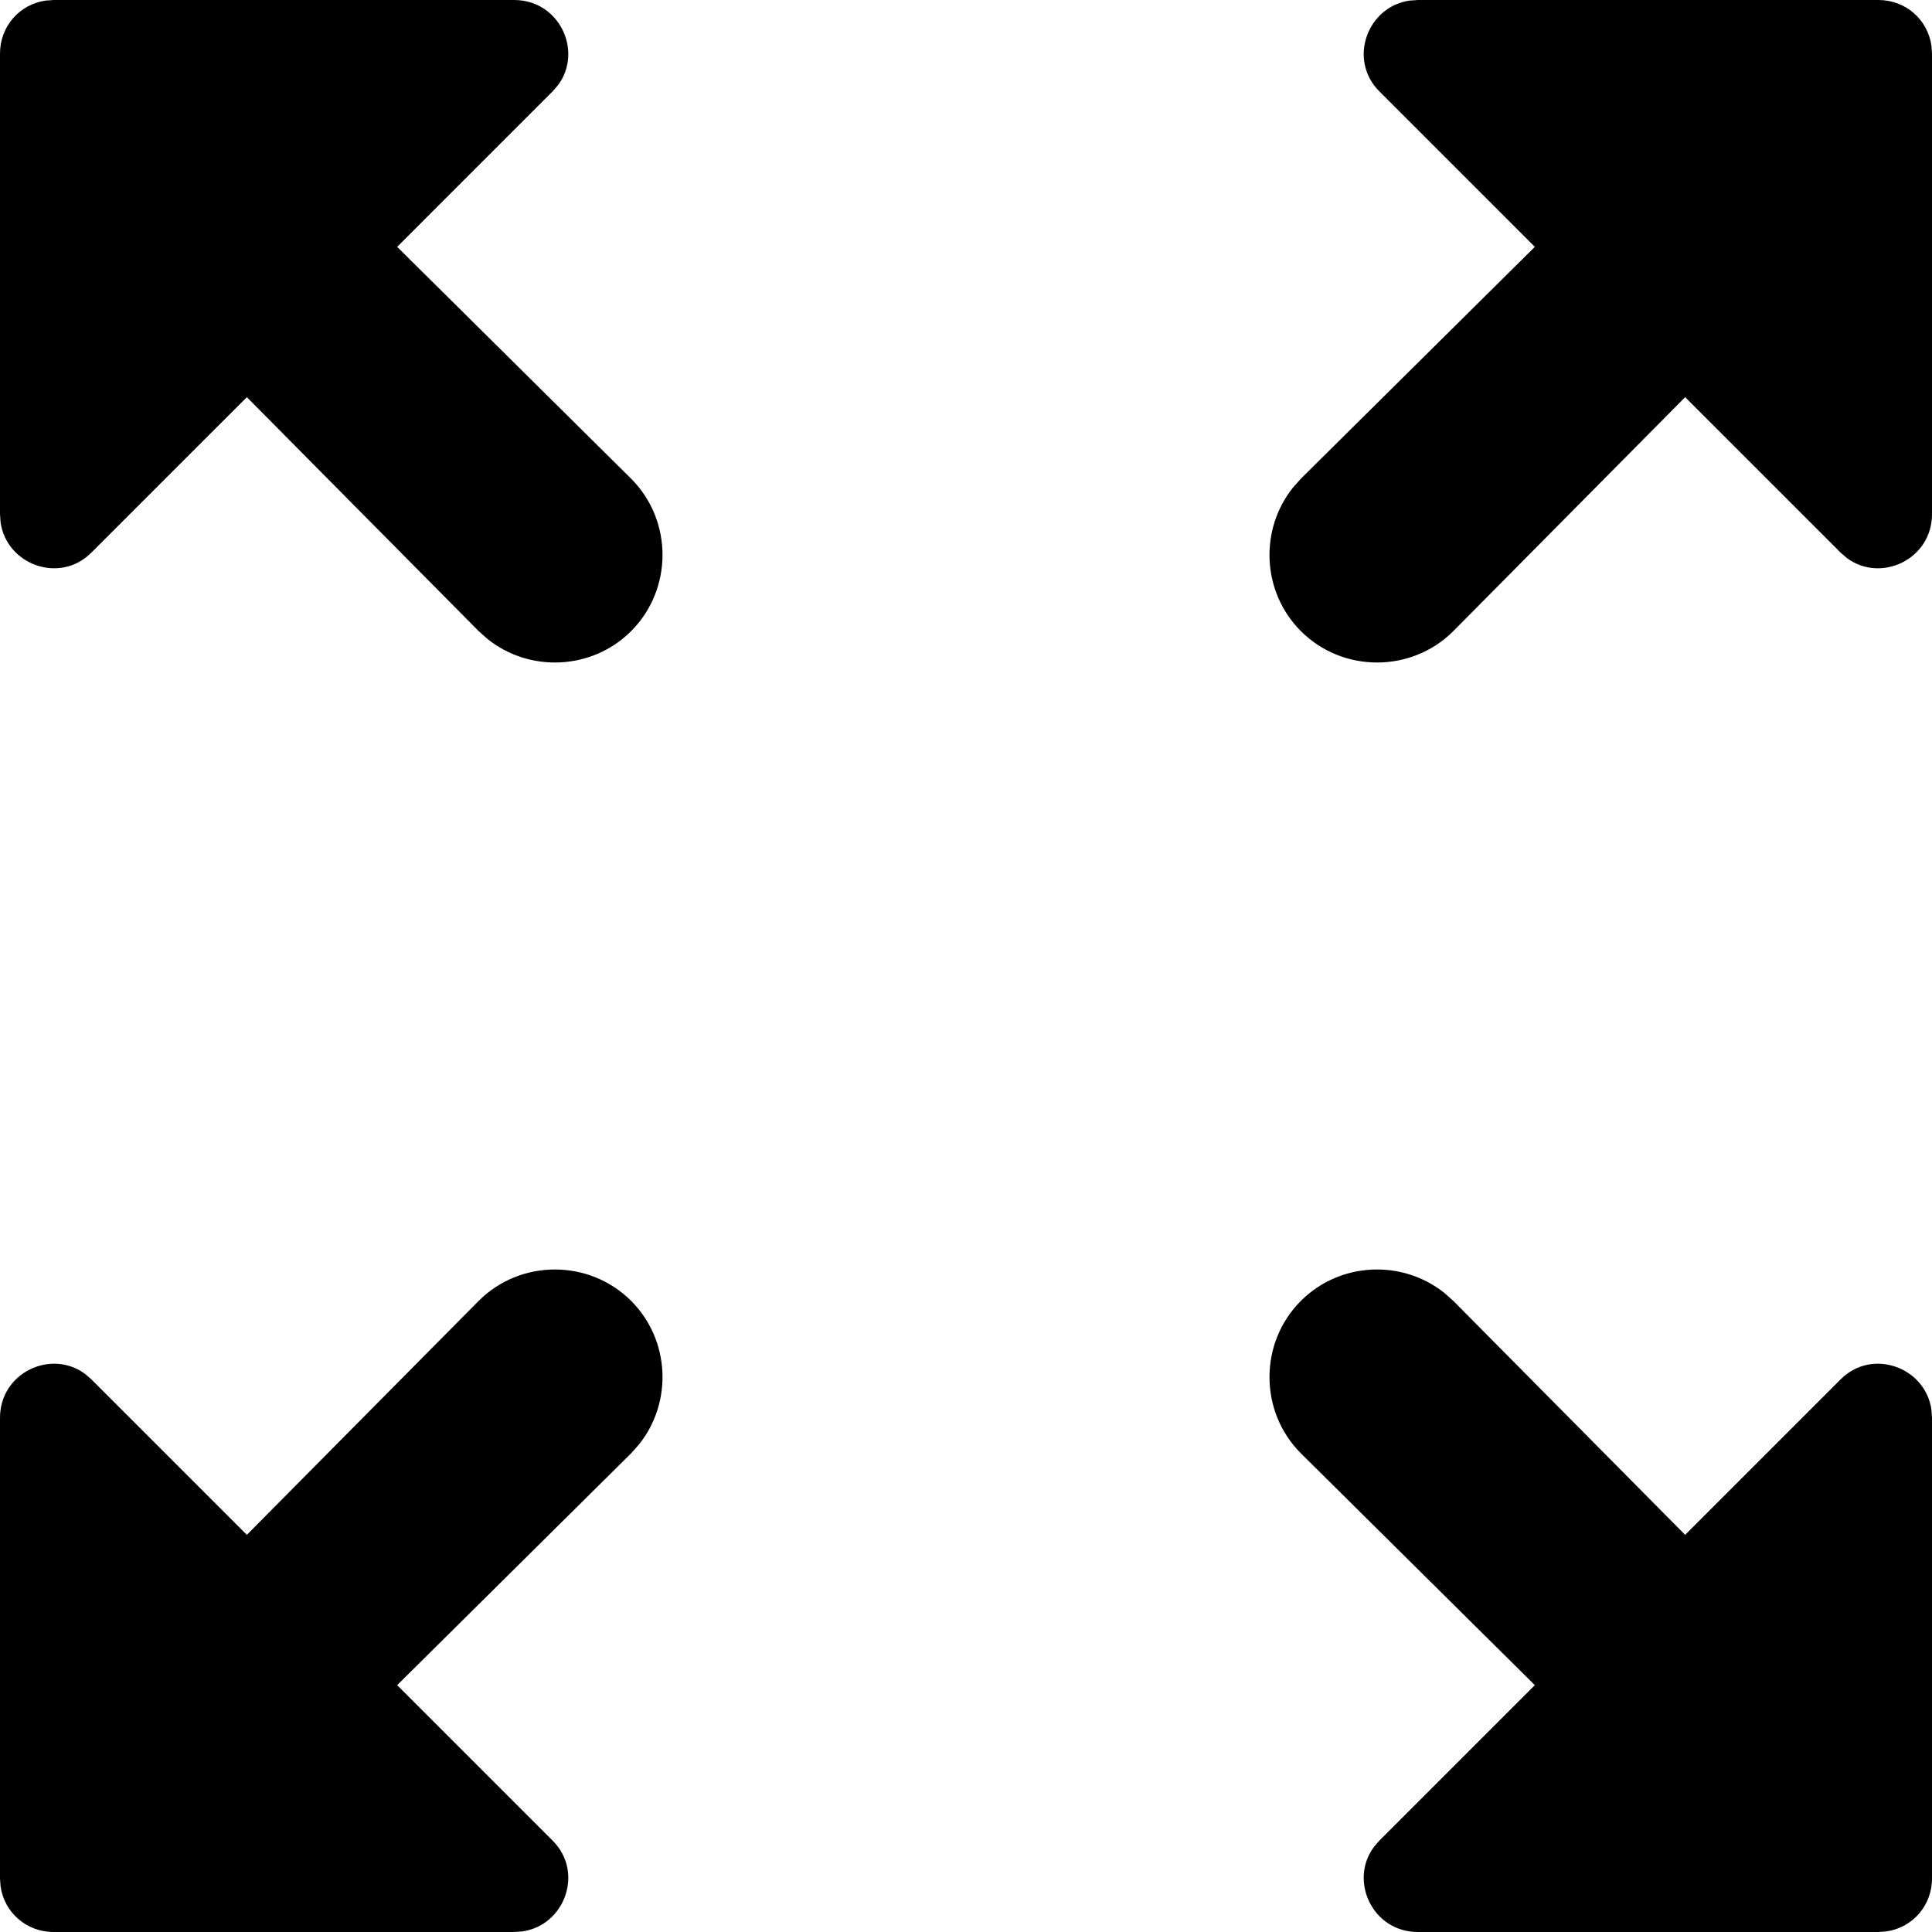
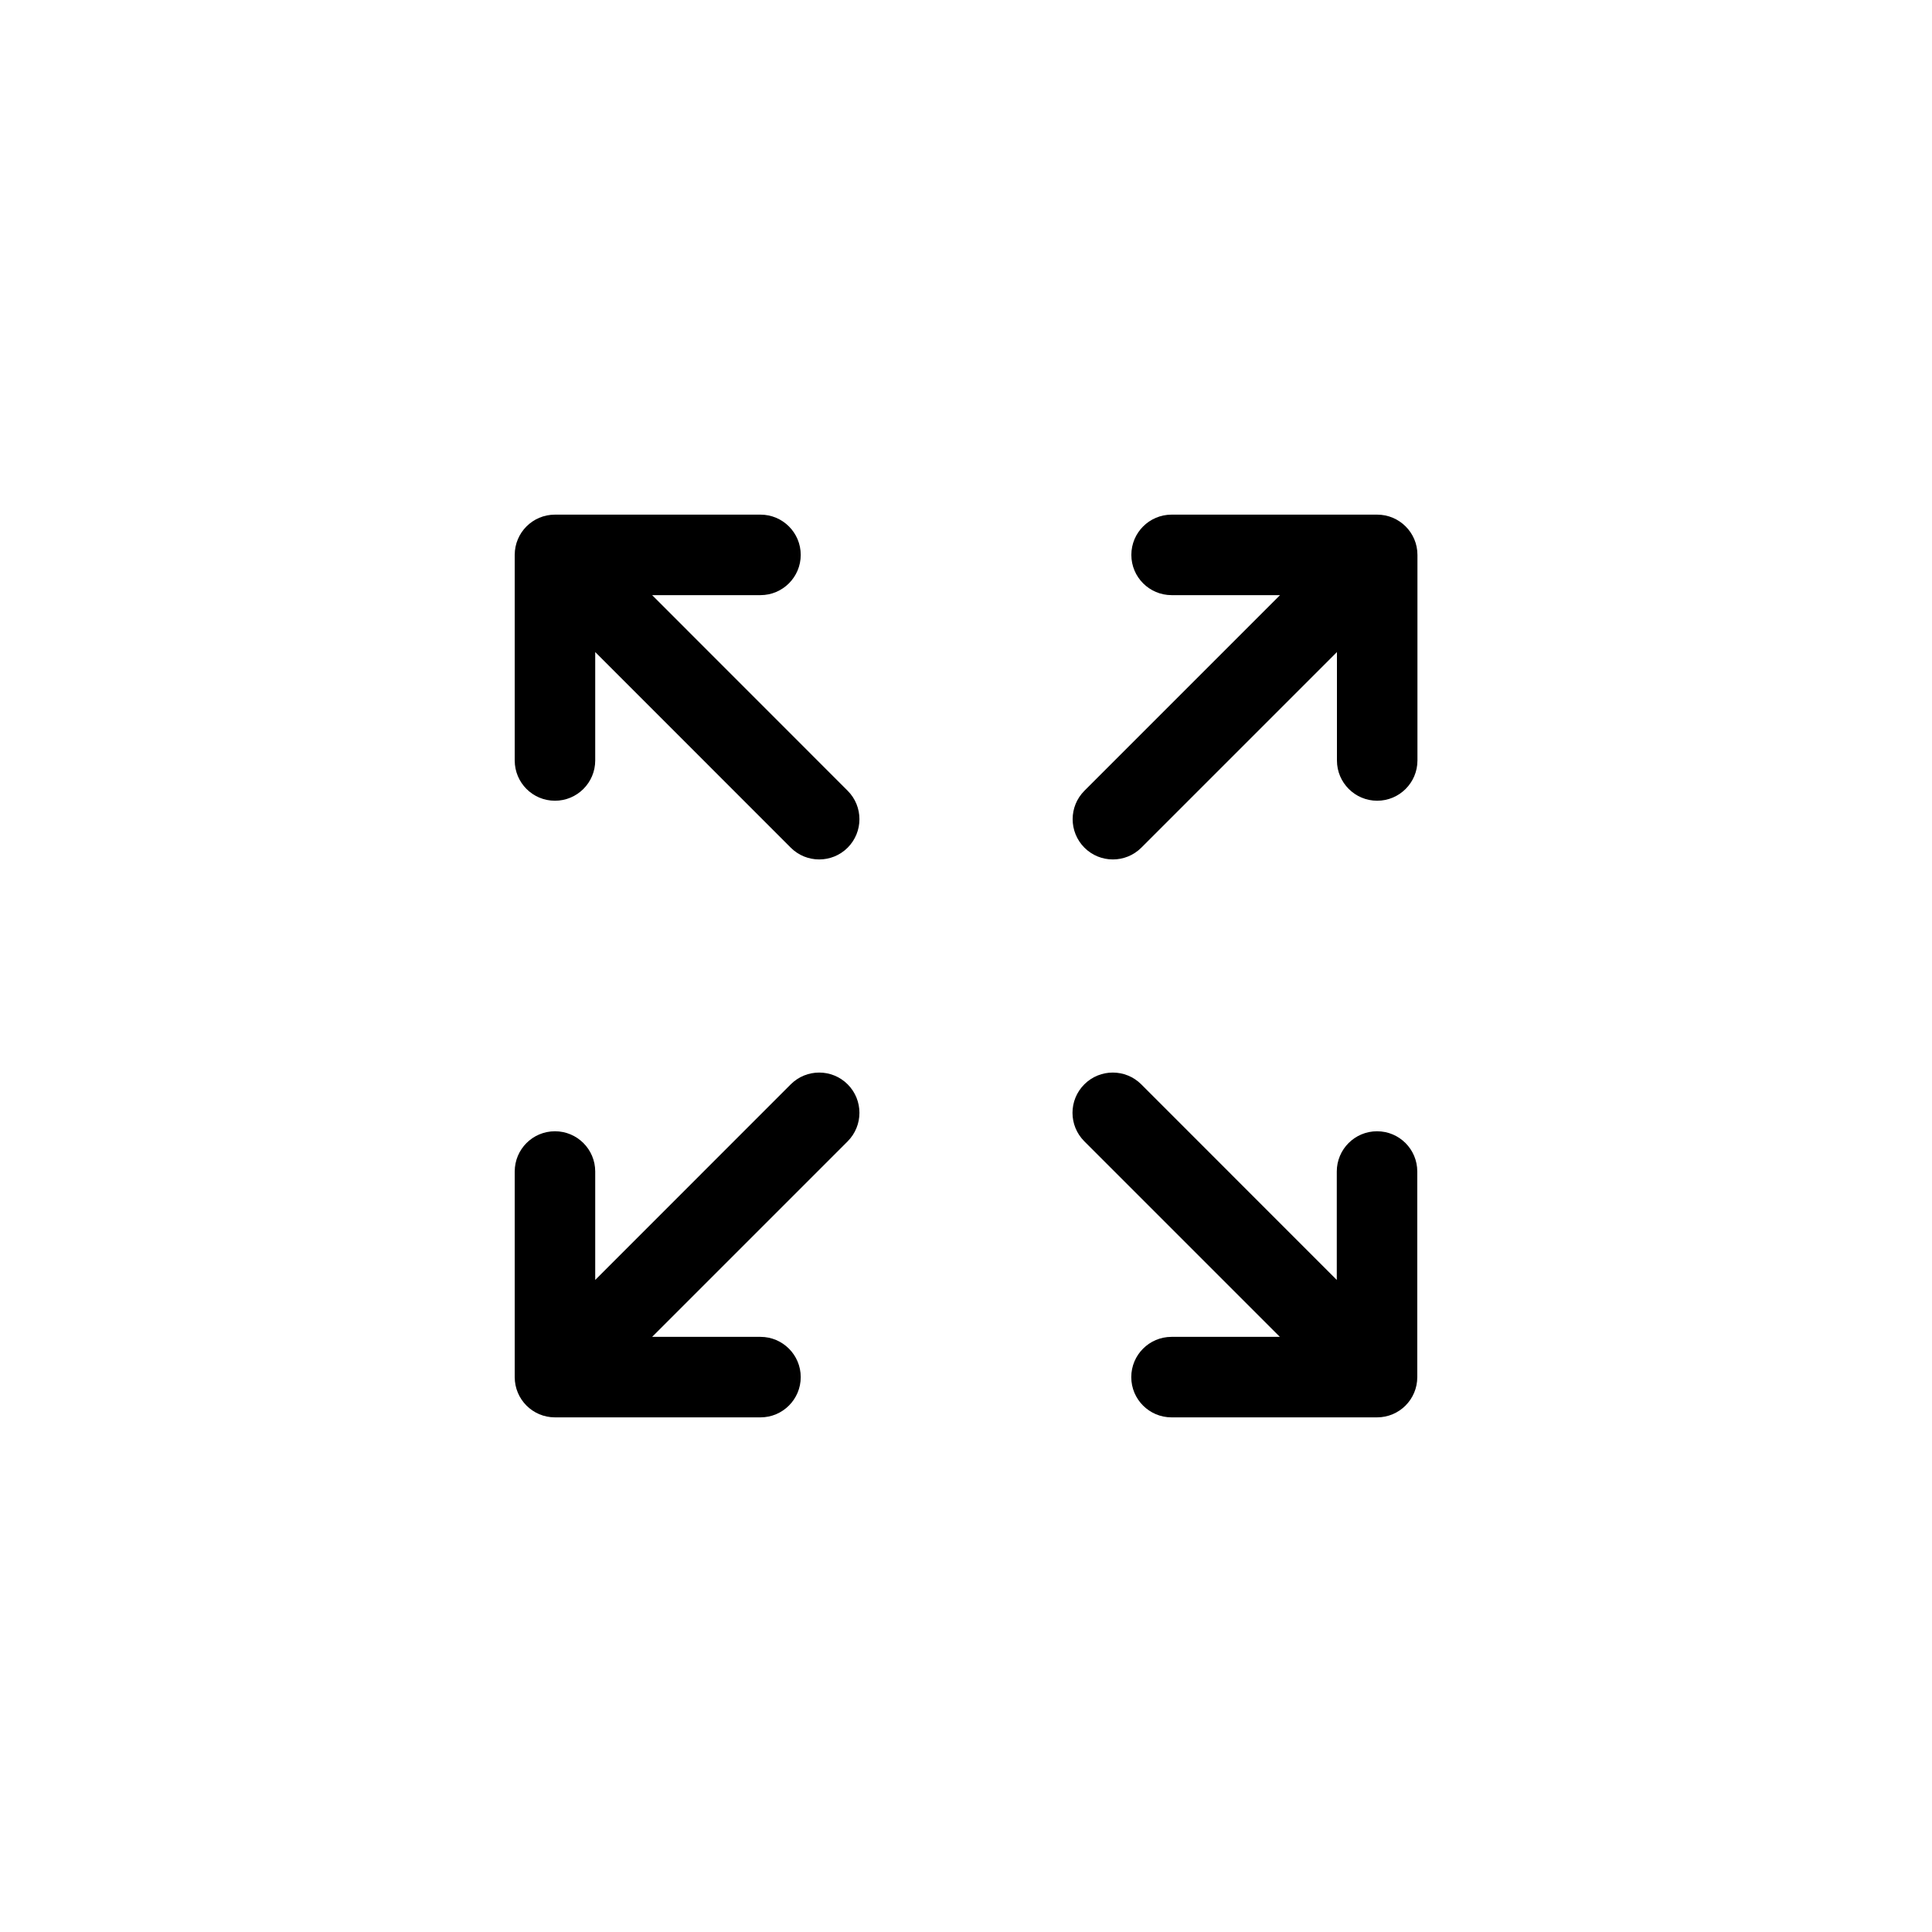
- <svg xmlns="http://www.w3.org/2000/svg" width="30" height="30" viewbox="0 0 30 30" code="80957" transform="">
-   <path d="M9.8 20.2C10.407 20.807 10.447 21.776 9.921 22.431L9.8 22.567 6.167 26.167 8.583 28.583C9.07 29.07 8.773 29.895 8.112 29.991L7.983 30 0.833 30C0.409 30 0.067 29.697 0.009 29.291L0 29.167 0 22.017C0 21.311 0.797 20.944 1.322 21.335L1.417 21.417 3.833 23.833 7.433 20.2C8.083 19.55 9.15 19.55 9.8 20.2ZM22.431 20.079L22.567 20.2 26.167 23.833 28.583 21.417C29.07 20.93 29.895 21.227 29.991 21.888L30 22.017 30 29.167C30 29.591 29.697 29.933 29.291 29.991L29.167 30 22.017 30C21.311 30 20.944 29.203 21.335 28.678L21.417 28.583 23.833 26.167 20.2 22.567C19.55 21.917 19.55 20.85 20.2 20.2 20.807 19.593 21.776 19.553 22.431 20.079ZM29.167 8.8817842e-16C29.591 8.8817842e-16 29.933 0.303 29.991 0.709L30 0.833 30 7.983C30 8.689 29.203 9.056 28.678 8.665L28.583 8.583 26.167 6.167 22.567 9.8C21.917 10.45 20.85 10.45 20.2 9.8 19.593 9.193 19.553 8.224 20.079 7.569L20.2 7.433 23.833 3.833 21.417 1.417C20.93 0.93 21.227 0.105 21.888 0.009L22.017 8.8817842e-16 29.167 8.8817842e-16ZM7.983 0C8.689 0 9.056 0.797 8.665 1.322L8.583 1.417 6.167 3.833 9.8 7.433C10.45 8.083 10.45 9.15 9.8 9.8 9.193 10.407 8.224 10.447 7.569 9.921L7.433 9.8 3.833 6.167 1.417 8.583C0.93 9.07 0.105 8.773 0.009 8.112L8.8817842e-16 7.983 8.8817842e-16 0.833C8.8817842e-16 0.409 0.303 0.067 0.709 0.009L0.833 0 7.983 0Z" />
+ <svg xmlns="http://www.w3.org/2000/svg" width="24" height="24" viewbox="0 0 24 24" code="82518" transform="">
+   <path d="M10.53 10.53C10.725 10.334 10.725 10.018 10.53 9.823L8.101 7.393H9.447C9.723 7.393 9.947 7.169 9.947 6.893 9.947 6.617 9.723 6.393 9.447 6.393H6.894C6.617 6.393 6.394 6.617 6.394 6.893V9.447C6.394 9.723 6.617 9.947 6.894 9.947 7.17 9.947 7.394 9.723 7.394 9.447V8.1L9.823 10.53C10.018 10.725 10.335 10.725 10.53 10.53ZM13.471 9.823C13.276 10.018 13.276 10.334 13.471 10.53 13.666 10.725 13.983 10.725 14.178 10.53L16.608 8.1V9.447C16.608 9.723 16.832 9.947 17.108 9.947 17.384 9.947 17.608 9.723 17.608 9.447V6.893C17.608 6.617 17.384 6.393 17.108 6.393H14.554C14.278 6.393 14.054 6.617 14.054 6.893 14.054 7.169 14.278 7.393 14.554 7.393H15.901L13.471 9.823ZM13.47 14.178C13.274 13.982 13.274 13.666 13.47 13.47 13.665 13.275 13.982 13.275 14.177 13.47L16.606 15.9V14.553C16.606 14.277 16.83 14.053 17.106 14.053 17.383 14.053 17.606 14.277 17.606 14.553V17.107C17.606 17.383 17.383 17.607 17.106 17.607H14.553C14.277 17.607 14.053 17.383 14.053 17.107 14.053 16.831 14.277 16.607 14.553 16.607H15.899L13.47 14.178ZM10.53 14.178C10.725 13.982 10.725 13.666 10.53 13.47 10.335 13.275 10.018 13.275 9.823 13.47L7.394 15.9V14.553C7.394 14.277 7.17 14.053 6.894 14.053 6.617 14.053 6.394 14.277 6.394 14.553V17.107C6.394 17.383 6.617 17.607 6.894 17.607H9.447C9.723 17.607 9.947 17.383 9.947 17.107 9.947 16.831 9.723 16.607 9.447 16.607H8.101L10.53 14.178Z" />
</svg>
